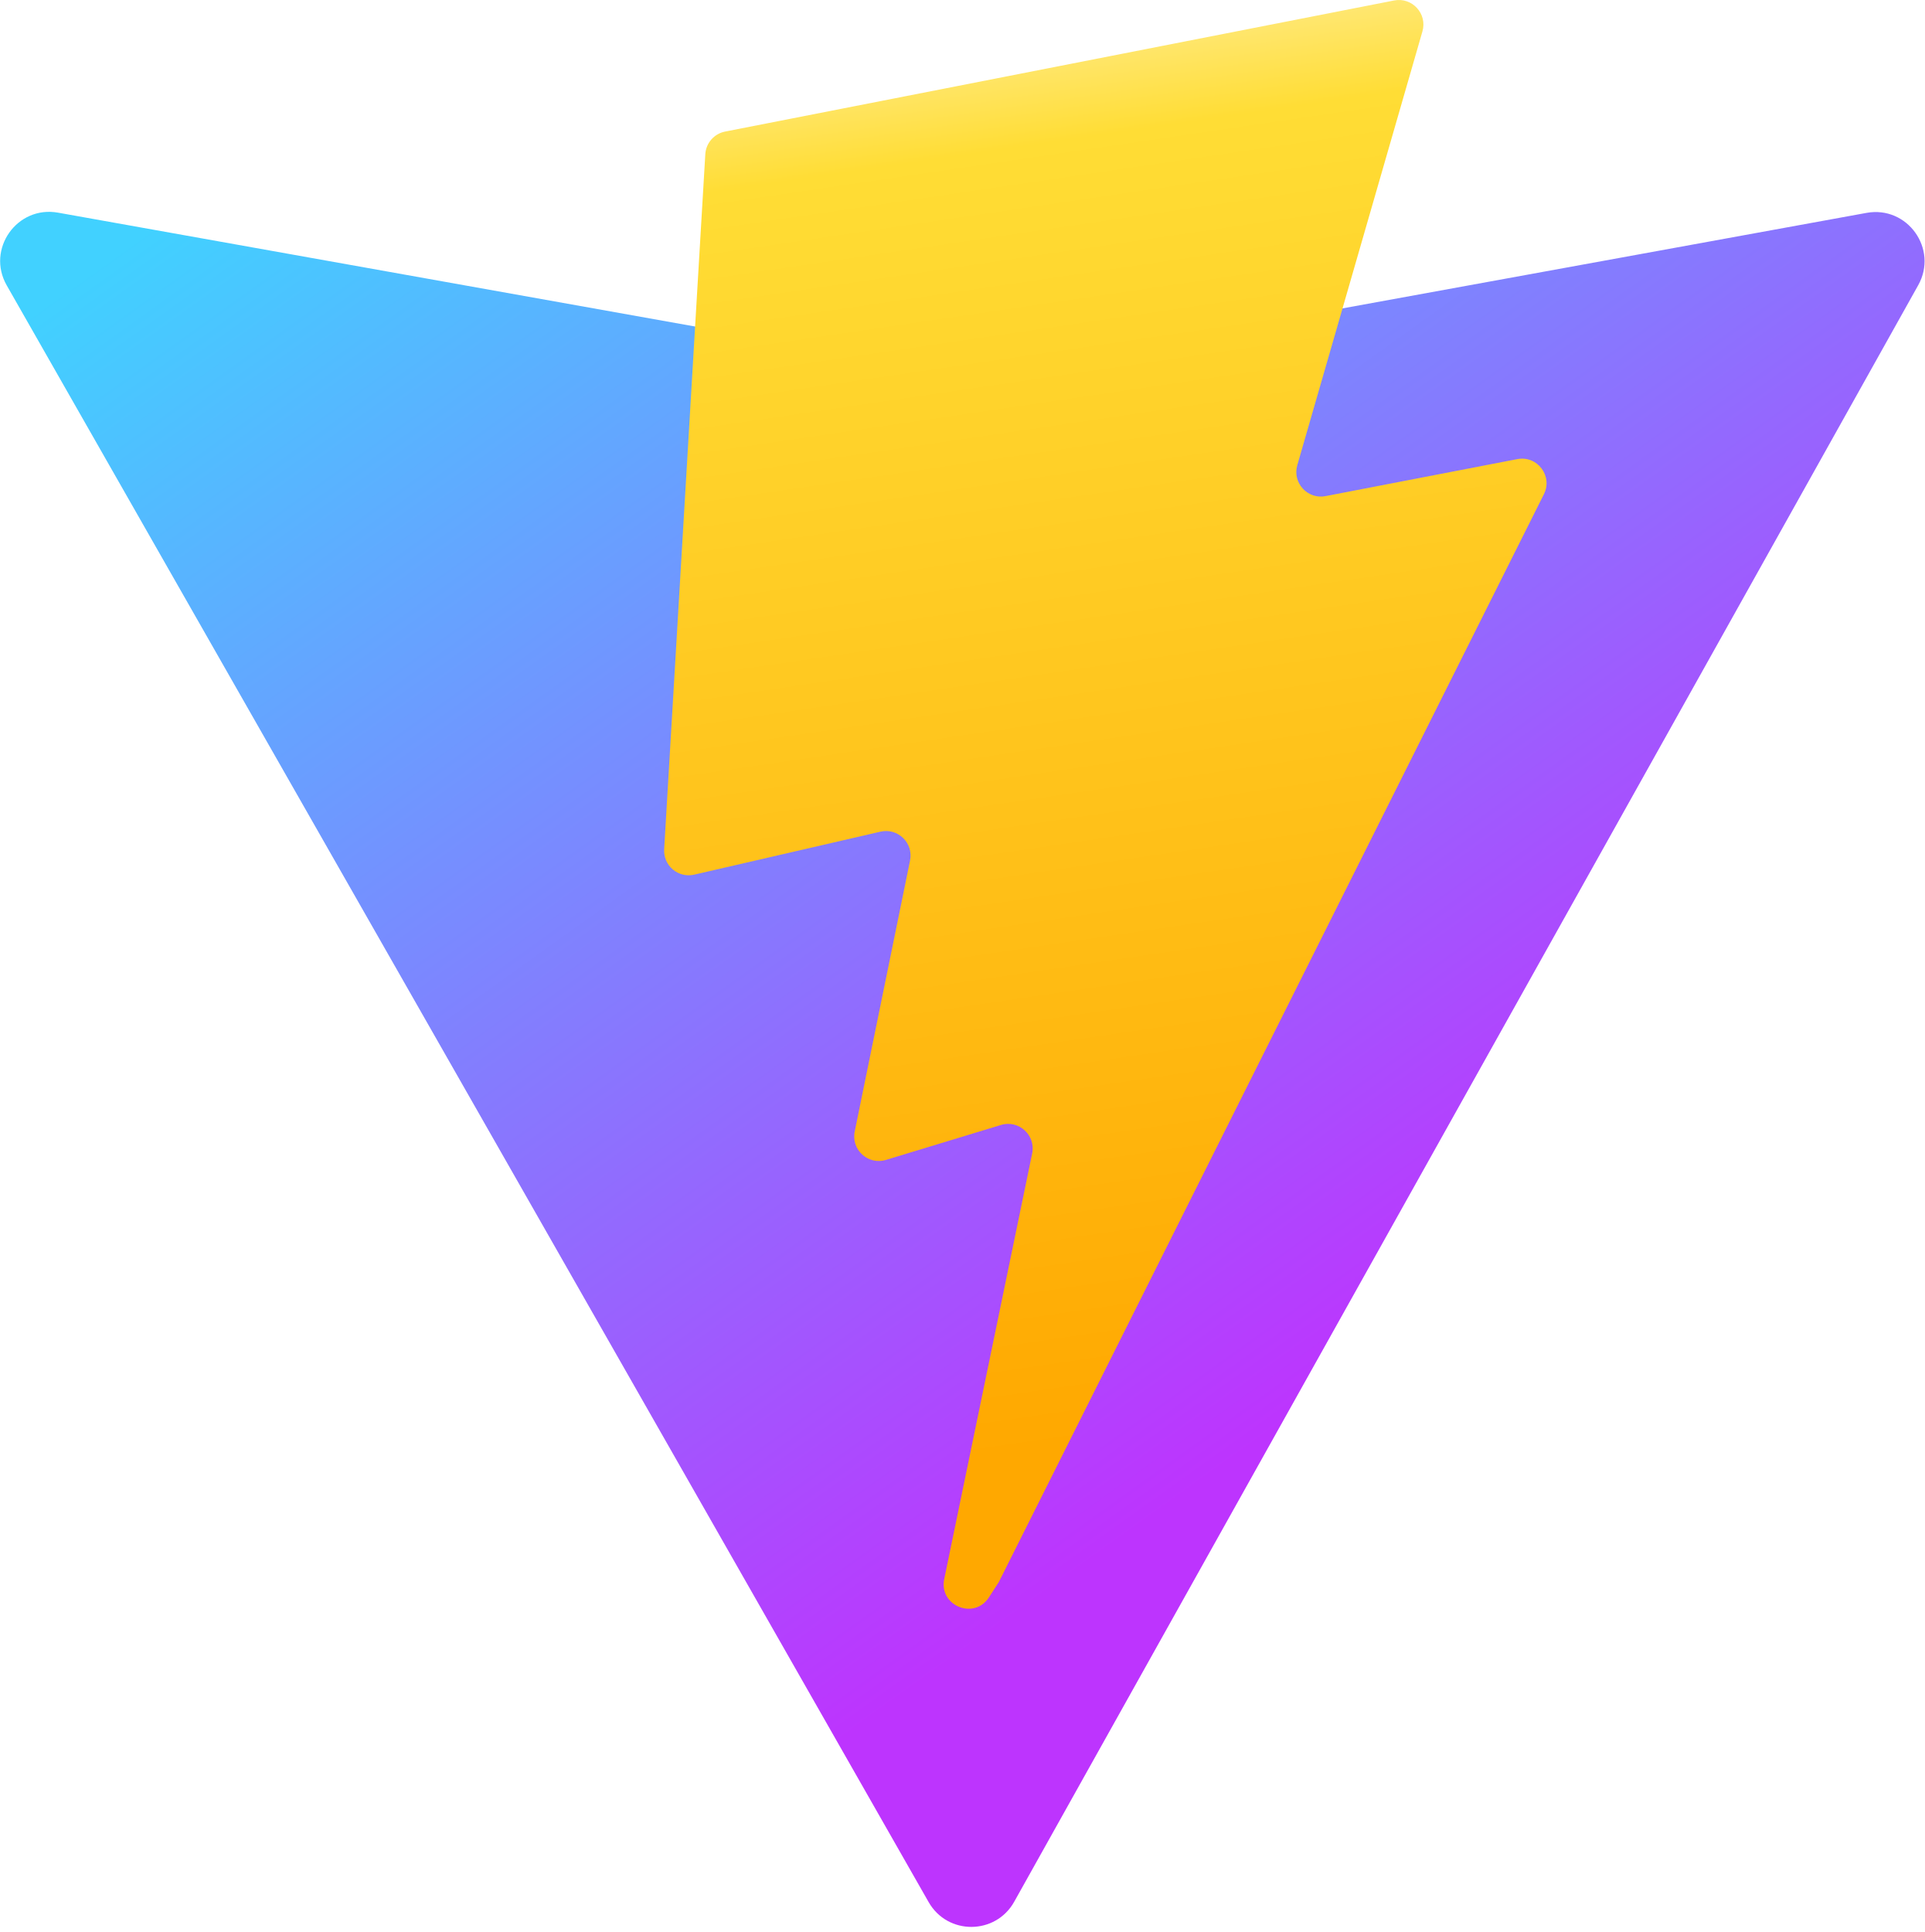
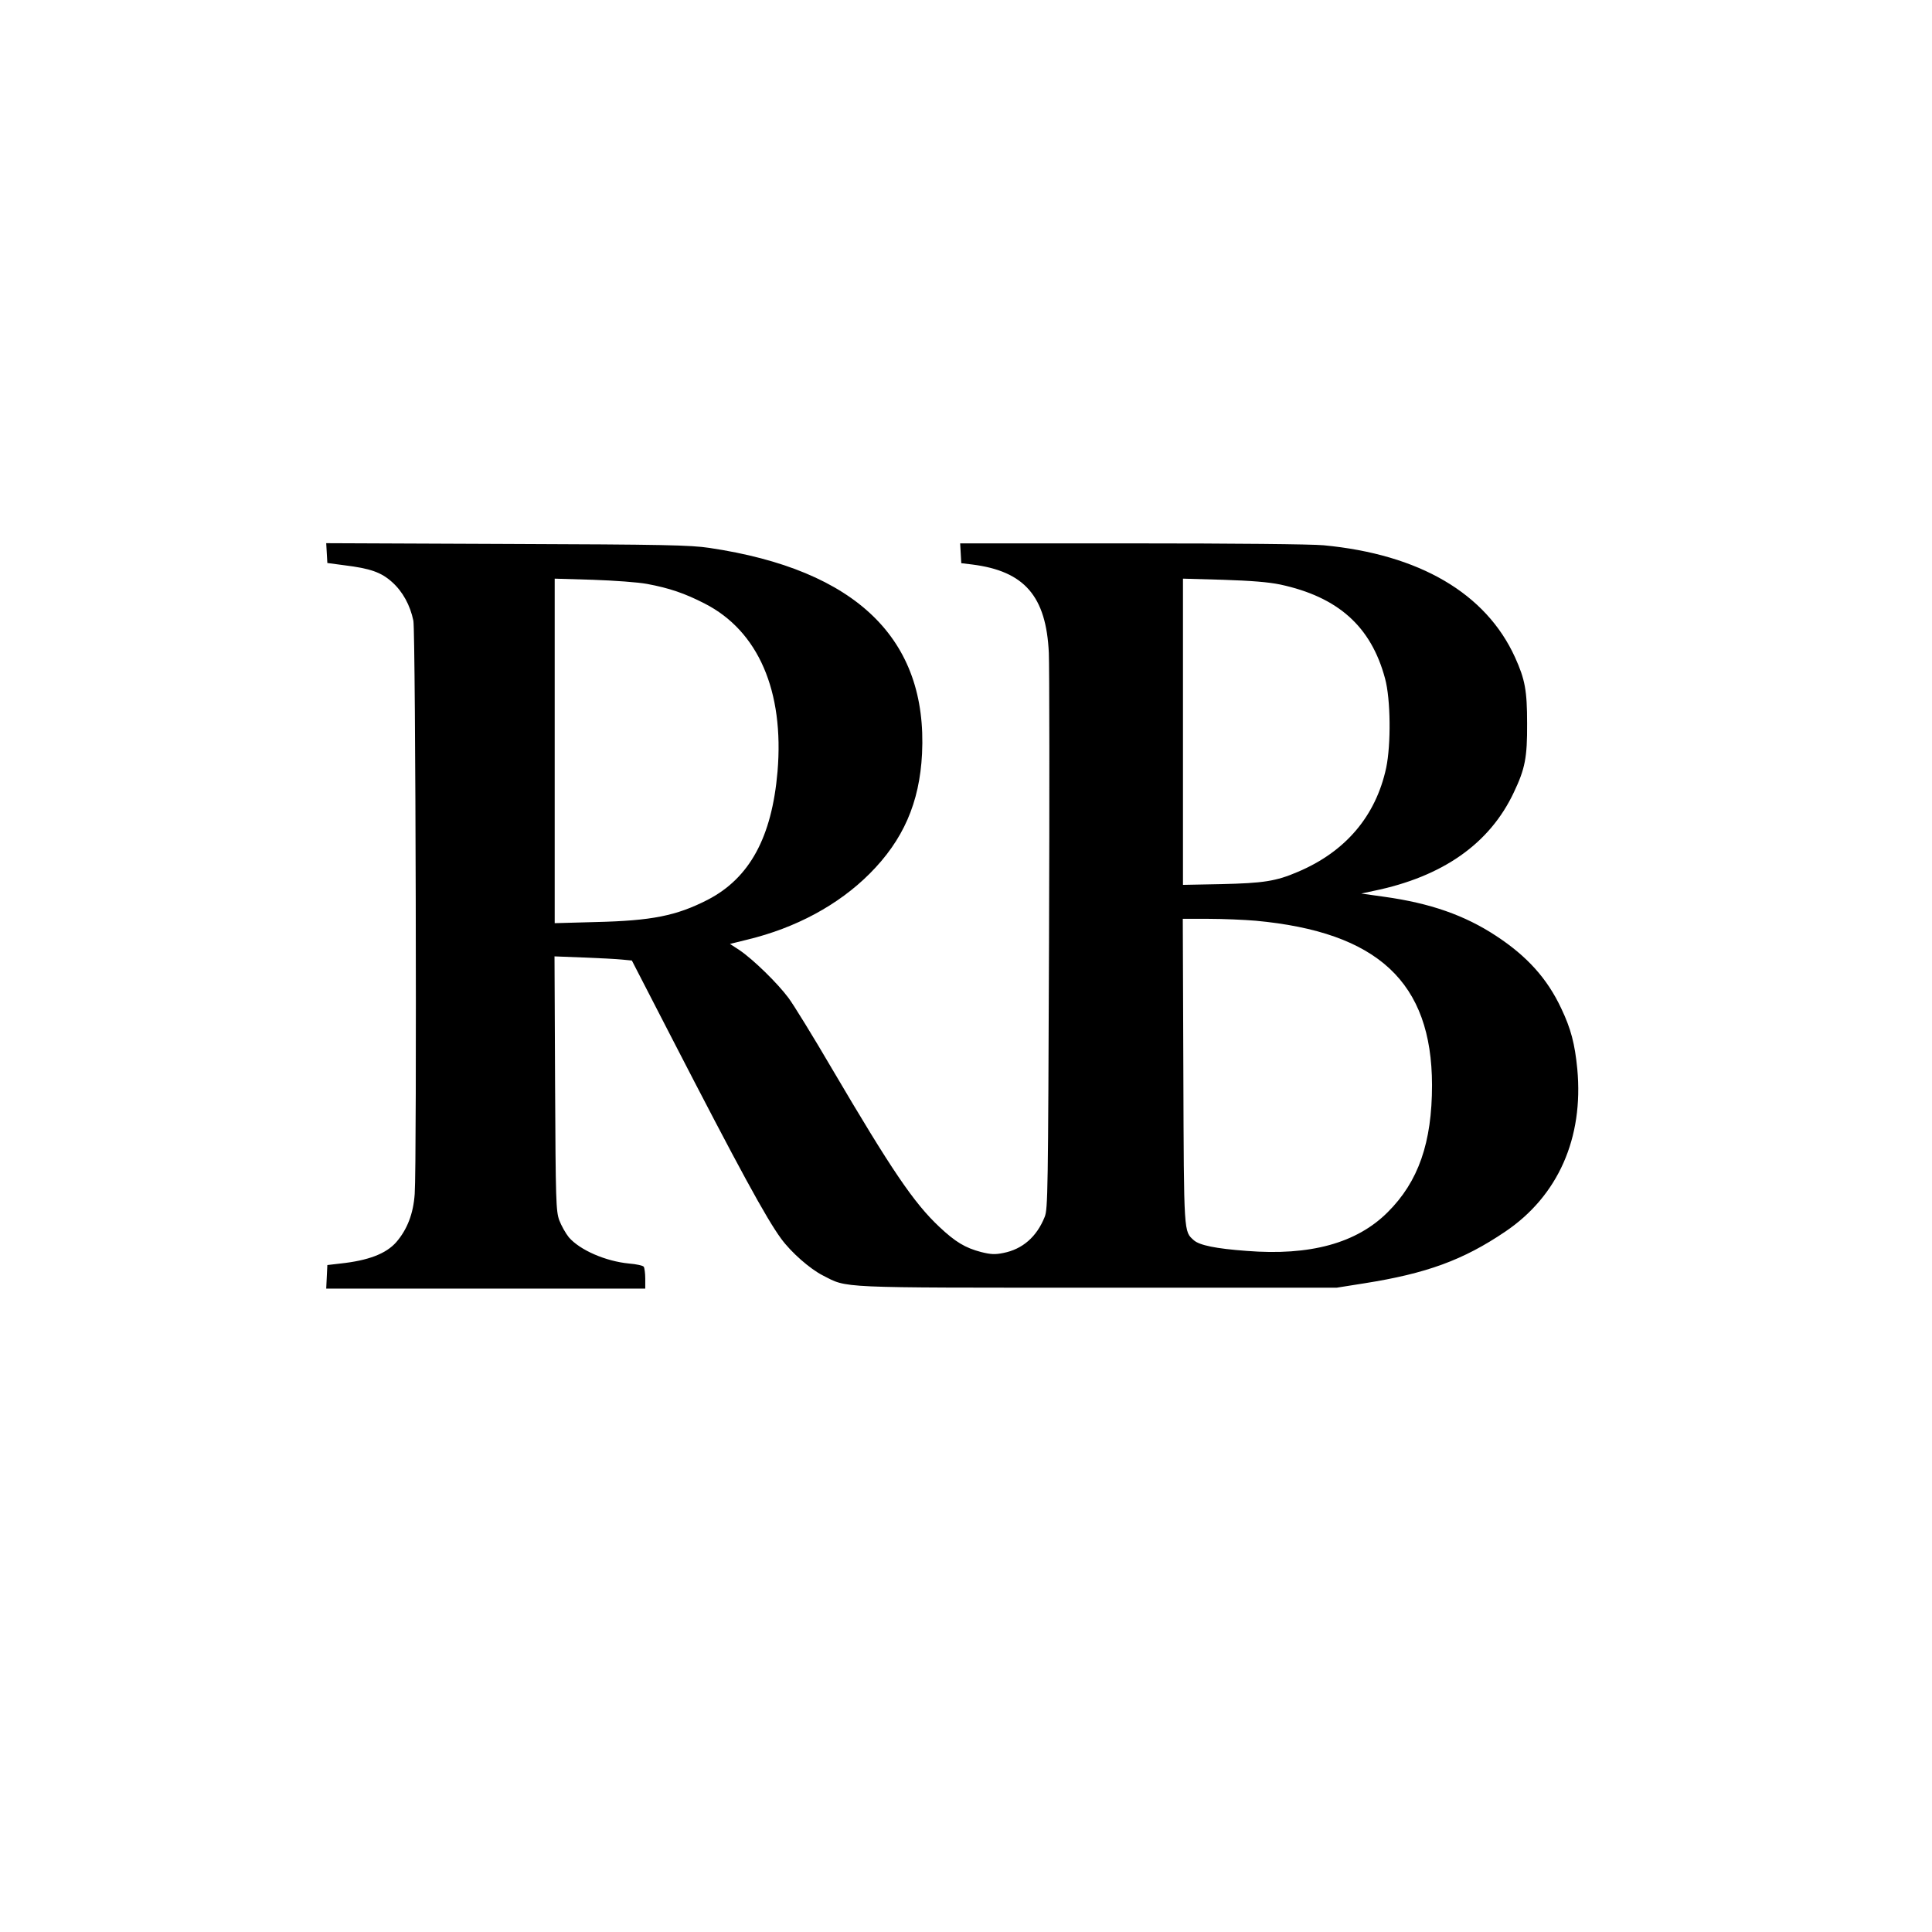
- <svg xmlns="http://www.w3.org/2000/svg" aria-hidden="true" role="img" class="iconify iconify--logos" width="31.88" height="32" preserveAspectRatio="xMidYMid meet" viewBox="0 0 256 257">
-   <defs>
-     <linearGradient id="IconifyId1813088fe1fbc01fb466" x1="-.828%" x2="57.636%" y1="7.652%" y2="78.411%">
-       <stop offset="0%" stop-color="#41D1FF" />
-       <stop offset="100%" stop-color="#BD34FE" />
-     </linearGradient>
-     <linearGradient id="IconifyId1813088fe1fbc01fb467" x1="43.376%" x2="50.316%" y1="2.242%" y2="89.03%">
-       <stop offset="0%" stop-color="#FFEA83" />
-       <stop offset="8.333%" stop-color="#FFDD35" />
-       <stop offset="100%" stop-color="#FFA800" />
-     </linearGradient>
-   </defs>
-   <path fill="url(#IconifyId1813088fe1fbc01fb466)" d="M255.153 37.938L134.897 252.976c-2.483 4.44-8.862 4.466-11.382.048L.875 37.958c-2.746-4.814 1.371-10.646 6.827-9.67l120.385 21.517a6.537 6.537 0 0 0 2.322-.004l117.867-21.483c5.438-.991 9.574 4.796 6.877 9.62Z" />
-   <path fill="url(#IconifyId1813088fe1fbc01fb467)" d="M185.432.063L96.44 17.501a3.268 3.268 0 0 0-2.634 3.014l-5.474 92.456a3.268 3.268 0 0 0 3.997 3.378l24.777-5.718c2.318-.535 4.413 1.507 3.936 3.838l-7.361 36.047c-.495 2.426 1.782 4.5 4.151 3.78l15.304-4.649c2.372-.72 4.652 1.36 4.15 3.788l-11.698 56.621c-.732 3.542 3.979 5.473 5.943 2.437l1.313-2.028l72.516-144.72c1.215-2.423-.88-5.186-3.54-4.672l-25.505 4.922c-2.396.462-4.435-1.77-3.759-4.114l16.646-57.705c.677-2.35-1.37-4.583-3.769-4.113Z" />
+ <svg xmlns="http://www.w3.org/2000/svg" version="1.0" width="1024pt" height="1024pt" viewBox="0 0 1024 1024" preserveAspectRatio="xMidYMid meet">
+   <g transform="translate(0,1024) scale(0.1,-0.1)" fill="#000000" stroke="none">
+     <path d="M1732 7308 l3 -52 90 -12 c138 -17 195 -37 253 -89 57 -51 96 -123 113 -205 12 -62 19 -2876 7 -3038 -7 -105 -40 -189 -98 -256 -54 -61 -147 -97 -296 -113 l-69 -8 -3 -62 -3 -63 846 0 845 0 0 53 c0 28 -4 57 -8 63 -4 6 -39 14 -78 17 -124 12 -260 71 -319 139 -17 21 -40 62 -51 91 -17 49 -19 96 -22 725 l-3 673 153 -6 c84 -3 176 -8 205 -11 l52 -5 202 -392 c368 -714 510 -974 589 -1082 54 -74 154 -161 221 -195 134 -68 58 -65 1459 -65 l1265 0 145 23 c330 52 525 123 748 274 280 189 416 496 382 862 -13 134 -34 214 -85 321 -74 158 -181 277 -346 385 -166 109 -348 173 -593 207 l-121 17 65 14 c366 75 616 250 744 523 59 124 71 184 70 364 0 175 -11 234 -64 351 -154 339 -507 546 -1015 594 -67 6 -468 10 -1018 10 l-908 0 3 -52 3 -53 58 -7 c277 -35 392 -168 406 -468 3 -69 4 -759 1 -1535 -5 -1325 -6 -1413 -23 -1455 -42 -105 -117 -171 -219 -191 -44 -9 -66 -8 -118 5 -84 22 -136 53 -222 134 -135 127 -252 300 -568 837 -100 171 -204 340 -231 376 -58 78 -185 202 -258 252 l-52 34 93 23 c256 62 481 183 647 349 178 178 265 376 278 636 30 608 -348 975 -1127 1091 -101 15 -234 18 -1073 21 l-958 4 3 -53z m1698 -163 c118 -22 200 -50 305 -104 284 -145 422 -464 386 -891 -30 -348 -148 -564 -370 -679 -166 -85 -296 -111 -593 -118 l-218 -6 0 913 0 913 203 -6 c114 -4 239 -13 287 -22z m3355 -3 c307 -66 482 -222 556 -498 30 -109 32 -350 6 -474 -55 -255 -215 -444 -468 -551 -116 -50 -184 -60 -406 -65 l-203 -4 0 812 0 811 213 -6 c150 -5 238 -12 302 -25z m-130 -1782 c648 -60 934 -326 935 -871 0 -305 -72 -512 -235 -674 -164 -164 -411 -232 -748 -205 -164 12 -249 30 -279 56 -54 49 -53 23 -56 897 l-3 807 138 0 c76 0 188 -5 248 -10z" />
+   </g>
</svg>
